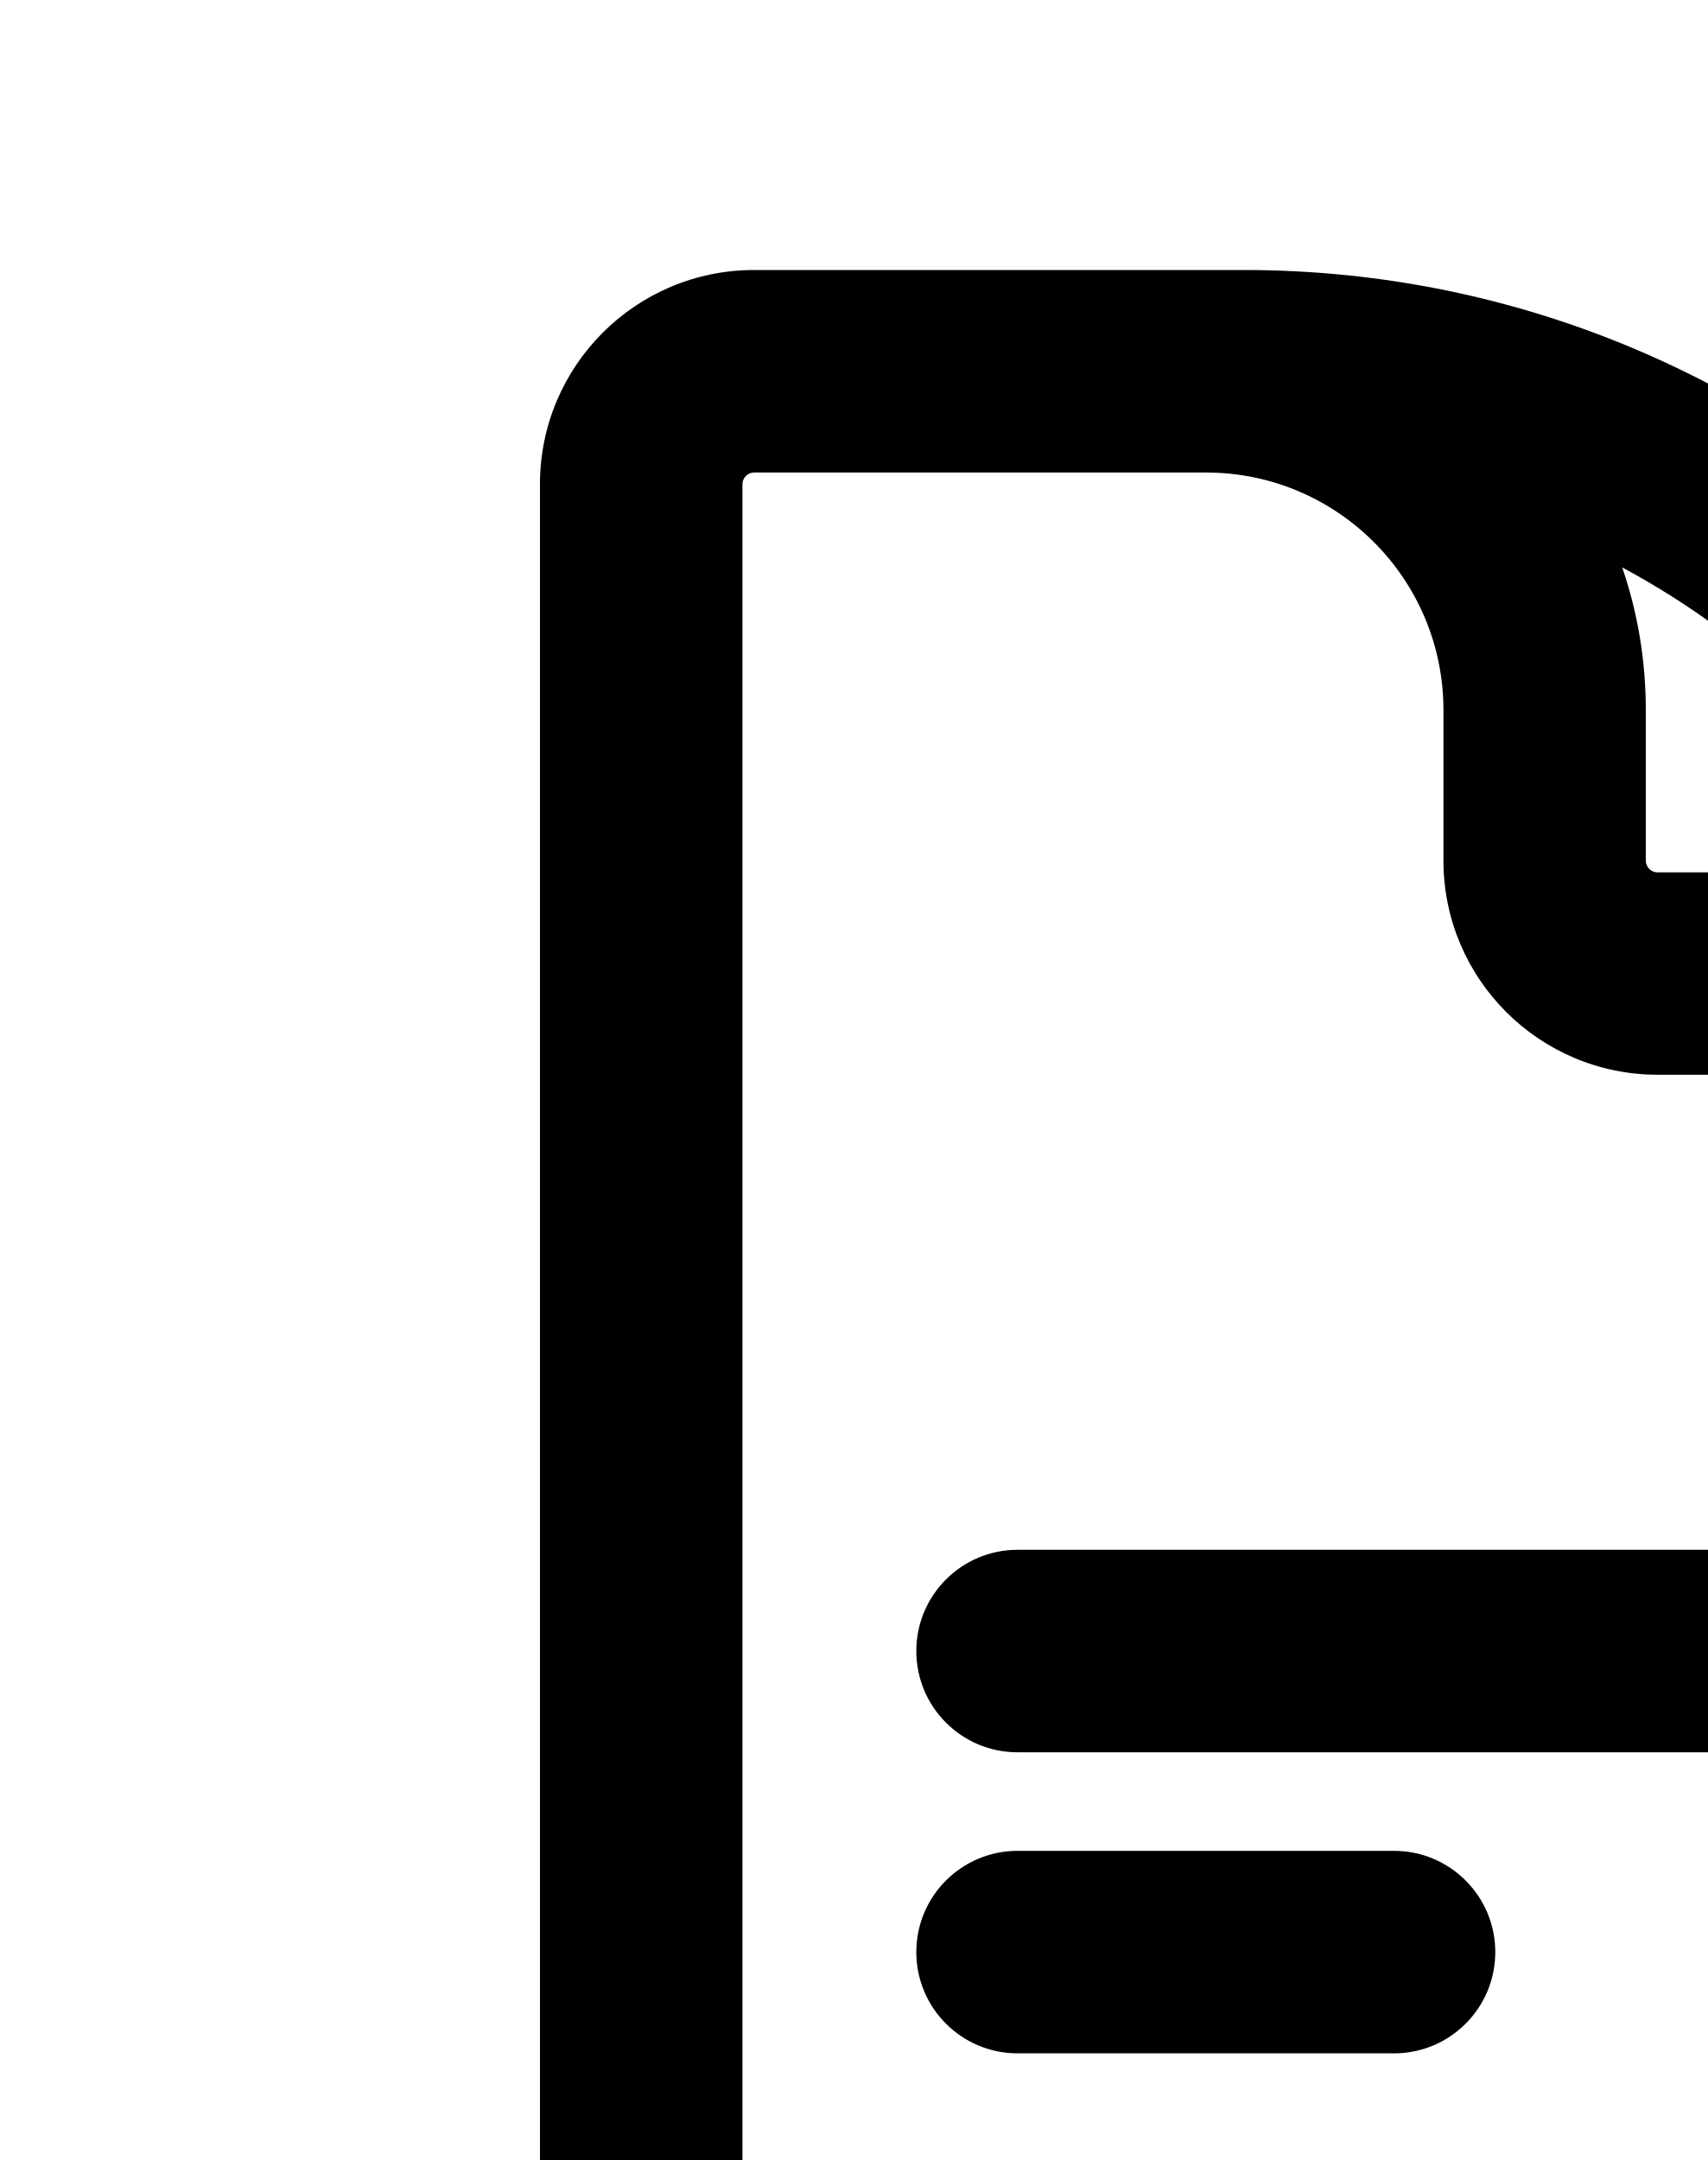
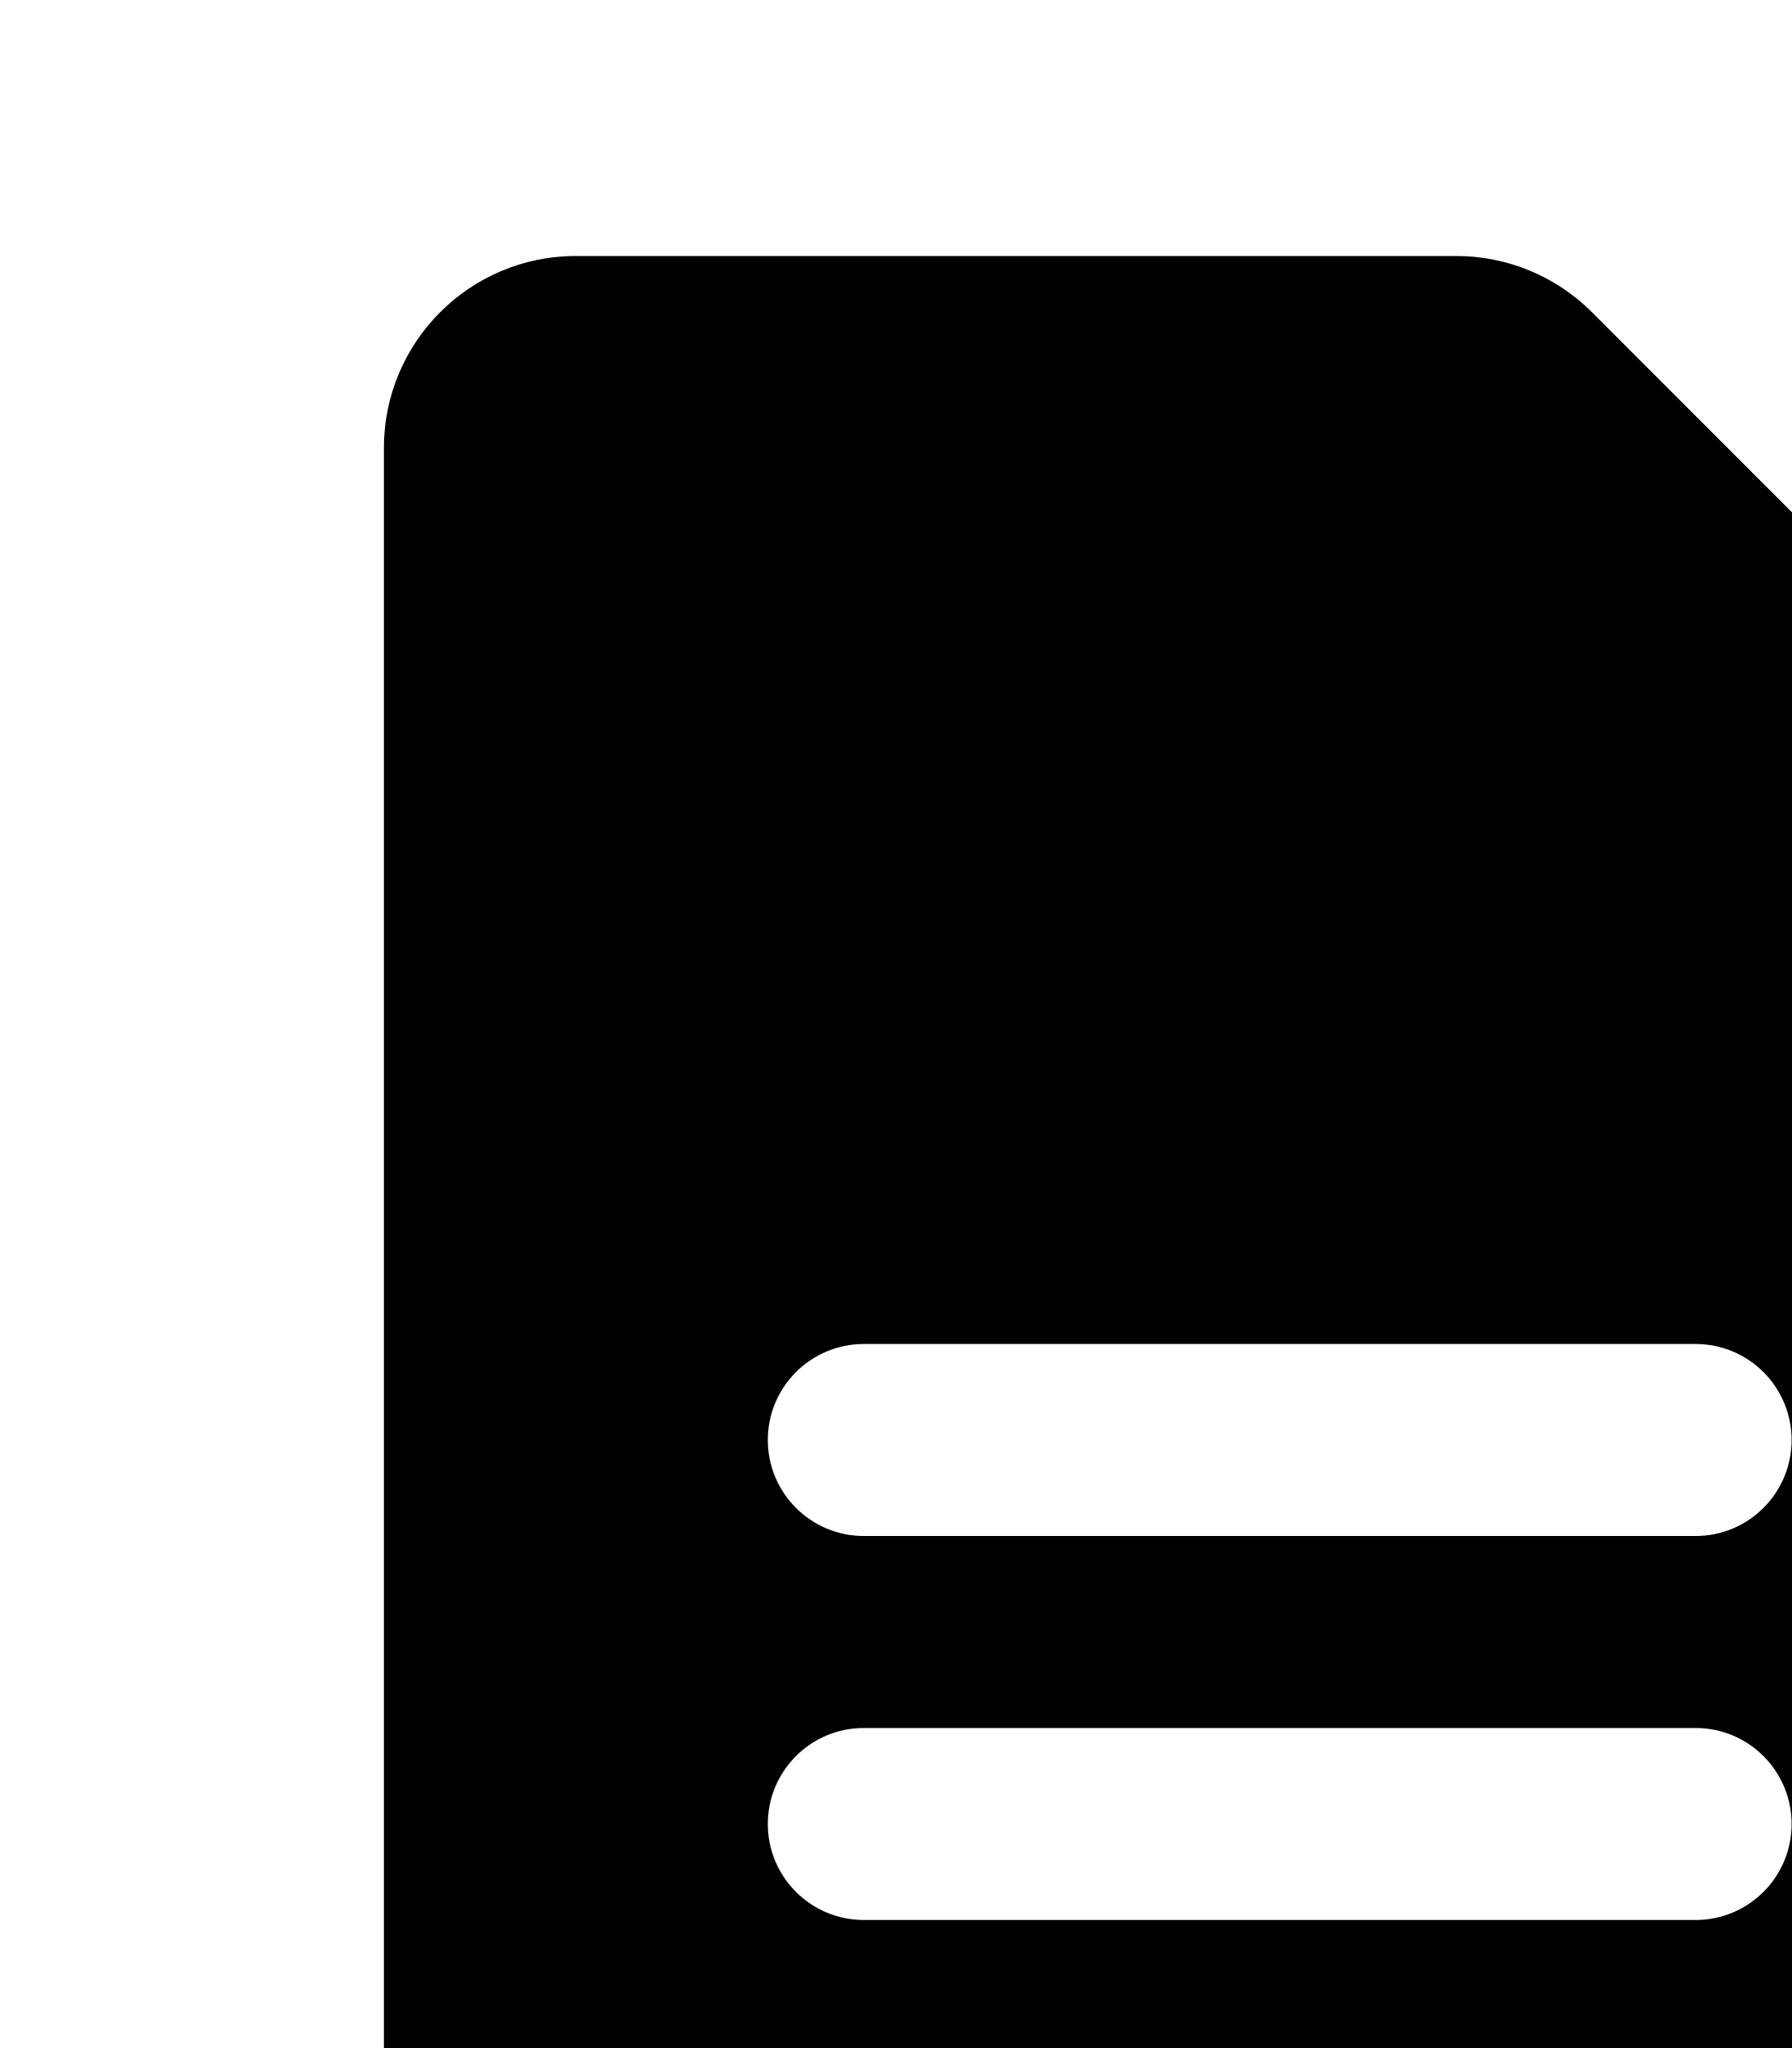
<svg xmlns="http://www.w3.org/2000/svg">
-   <path fill-rule="evenodd" d="M5.587 3.5a.087.087 0 0 0-.087.087v12.827c0 .047.039.086.087.086h9.48a.086.086 0 0 0 .087-.087V9.721a1.76 1.76 0 0 0-1.76-1.76H12.28c-.876 0-1.587-.71-1.587-1.586V5.26a1.76 1.76 0 0 0-1.76-1.76zm0-1.5C4.71 2 4 2.71 4 3.587v12.827C4 17.29 4.71 18 5.587 18h9.48c.877 0 1.587-.71 1.587-1.587v-6.97A7.44 7.44 0 0 0 9.212 2zm6.43 2.203c.114.331.175.687.175 1.057v1.115c0 .048.04.087.087.087h1.115c.37 0 .726.061 1.057.175a5.97 5.97 0 0 0-2.434-2.434M6.788 12.23a.75.75 0 0 1 .75-.75h5.577a.75.75 0 0 1 0 1.5H7.538a.75.75 0 0 1-.75-.75m0 2.23a.75.75 0 0 1 .75-.75h2.789a.75.75 0 0 1 0 1.5H7.538a.75.75 0 0 1-.75-.75" clip-rule="evenodd" />
+   <path fill-rule="evenodd" d="M4.5 2A1.5 1.5 0 0 0 3 3.5v13A1.5 1.5 0 0 0 4.5 18h11a1.5 1.5 0 0 0 1.5-1.5V7.621a1.5 1.5 0 0 0-.44-1.06l-4.12-4.122A1.5 1.5 0 0 0 11.378 2zm2.25 8.5a.75.75 0 0 0 0 1.5h6.5a.75.75 0 0 0 0-1.5zm0 3a.75.75 0 0 0 0 1.5h6.5a.75.75 0 0 0 0-1.5z" clip-rule="evenodd" />
</svg>
